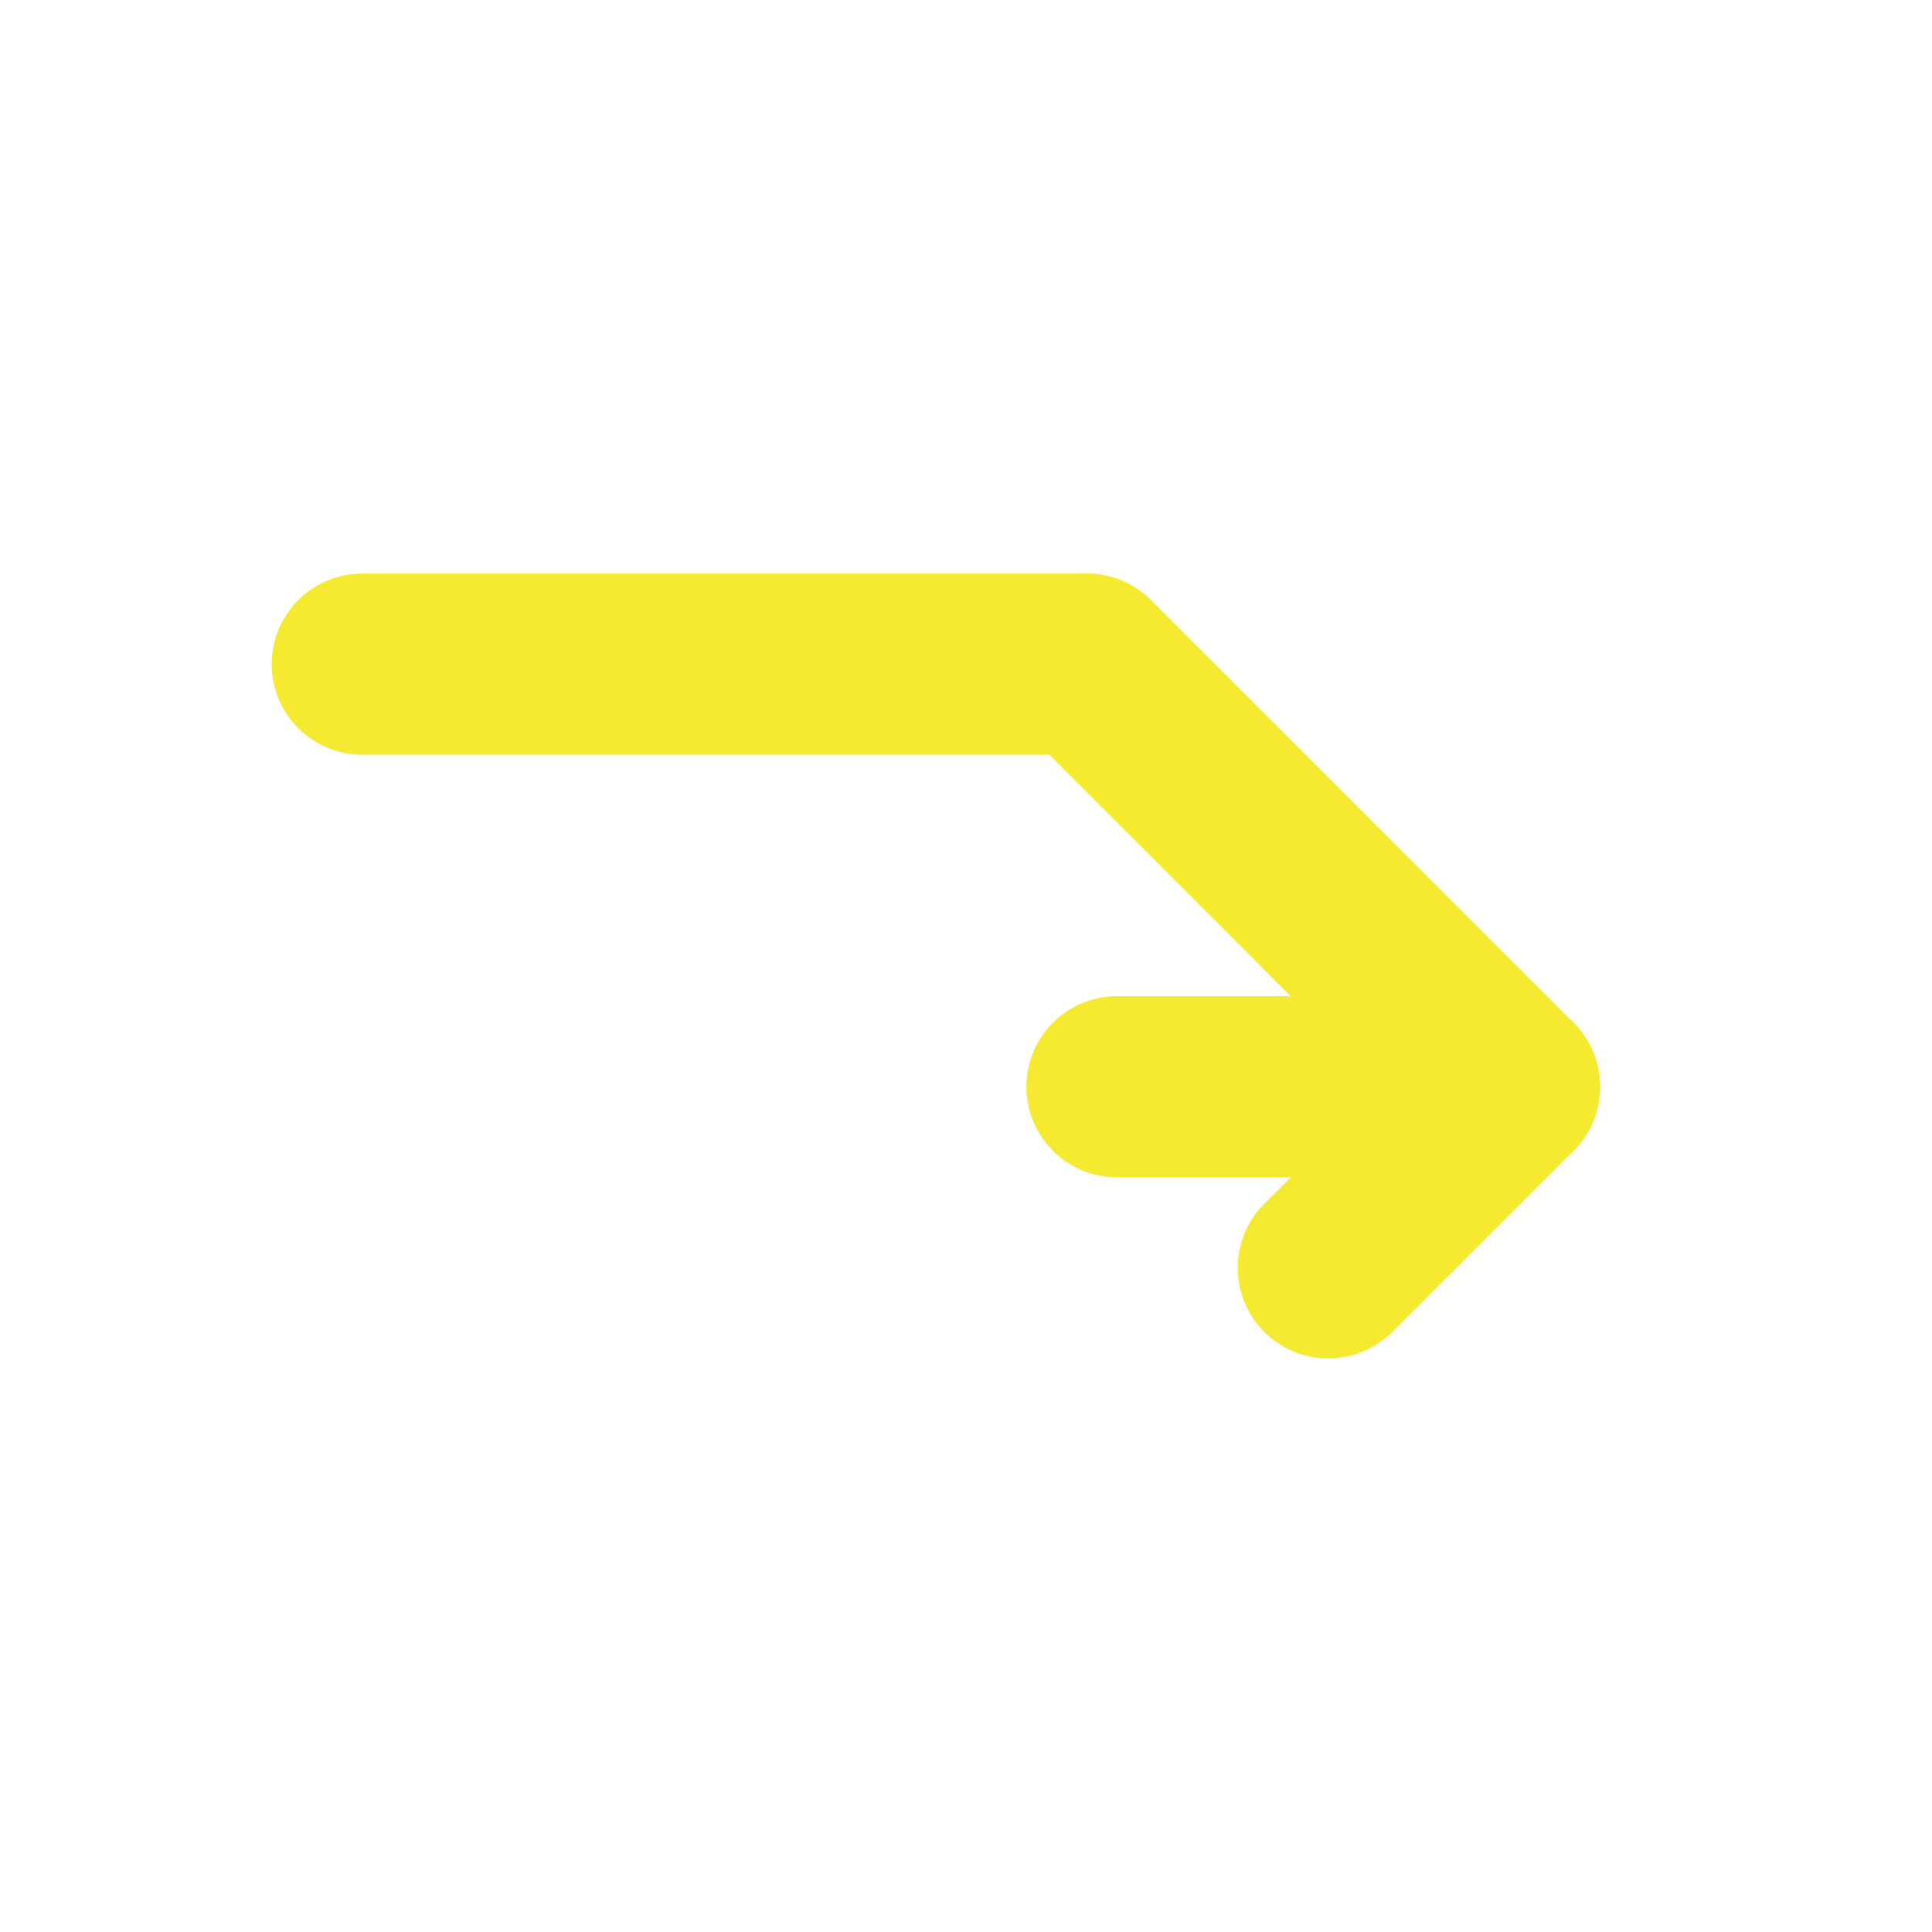
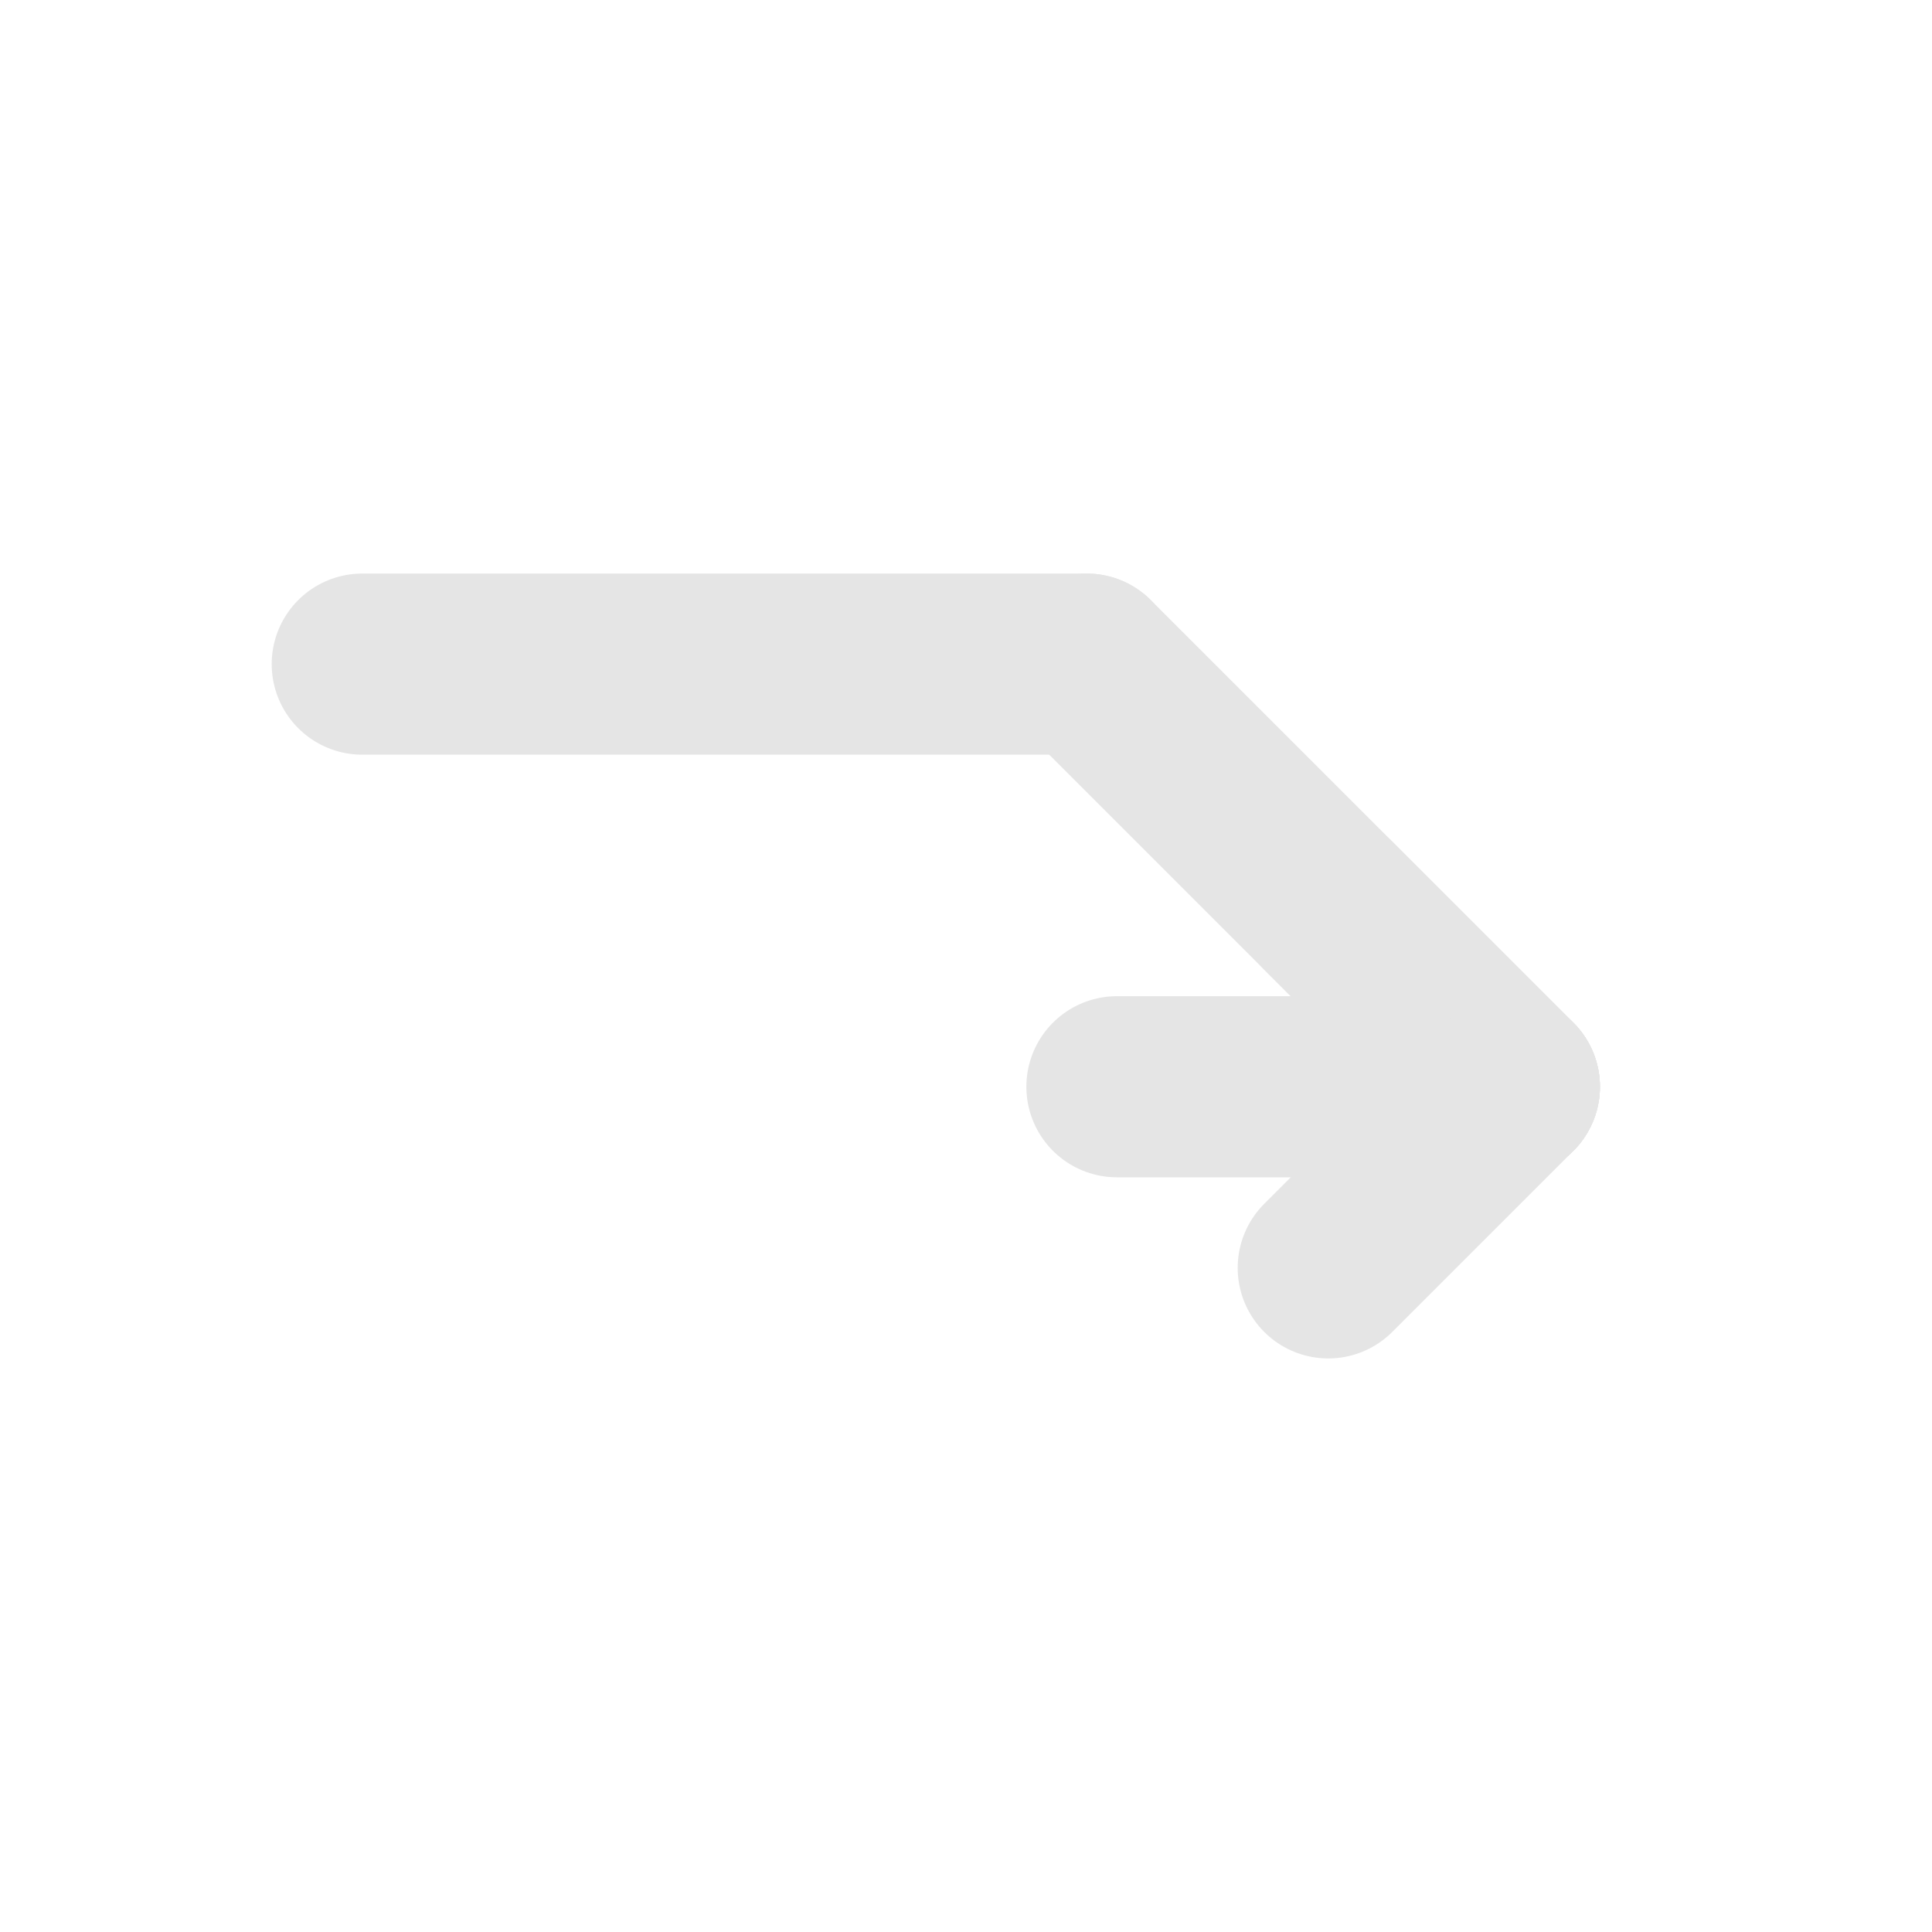
<svg xmlns="http://www.w3.org/2000/svg" viewBox="0 0 64 64" fill="none">
-   <path d="M12 22h24" stroke="#f5ea2f" stroke-width="6" stroke-linecap="round" />
-   <path d="M36 22l14 14" stroke="#f5ea2f" stroke-width="6" stroke-linecap="round" />
-   <path d="M50 36h-13" stroke="#f5ea2f" stroke-width="6" stroke-linecap="round" />
-   <path d="M50 36l-6-6" stroke="#f5ea2f" stroke-width="6" stroke-linecap="round" />
-   <path d="M50 36l-6 6" stroke="#f5ea2f" stroke-width="6" stroke-linecap="round" />
+   <path d="M12 22h24" stroke="#e5e5e5" stroke-width="6" stroke-linecap="round" />
+   <path d="M36 22l14 14" stroke="#e5e5e5" stroke-width="6" stroke-linecap="round" />
+   <path d="M50 36h-13" stroke="#e5e5e5" stroke-width="6" stroke-linecap="round" />
+   <path d="M50 36l-6-6" stroke="#e5e5e5" stroke-width="6" stroke-linecap="round" />
+   <path d="M50 36l-6 6" stroke="#e5e5e5" stroke-width="6" stroke-linecap="round" />
</svg>
